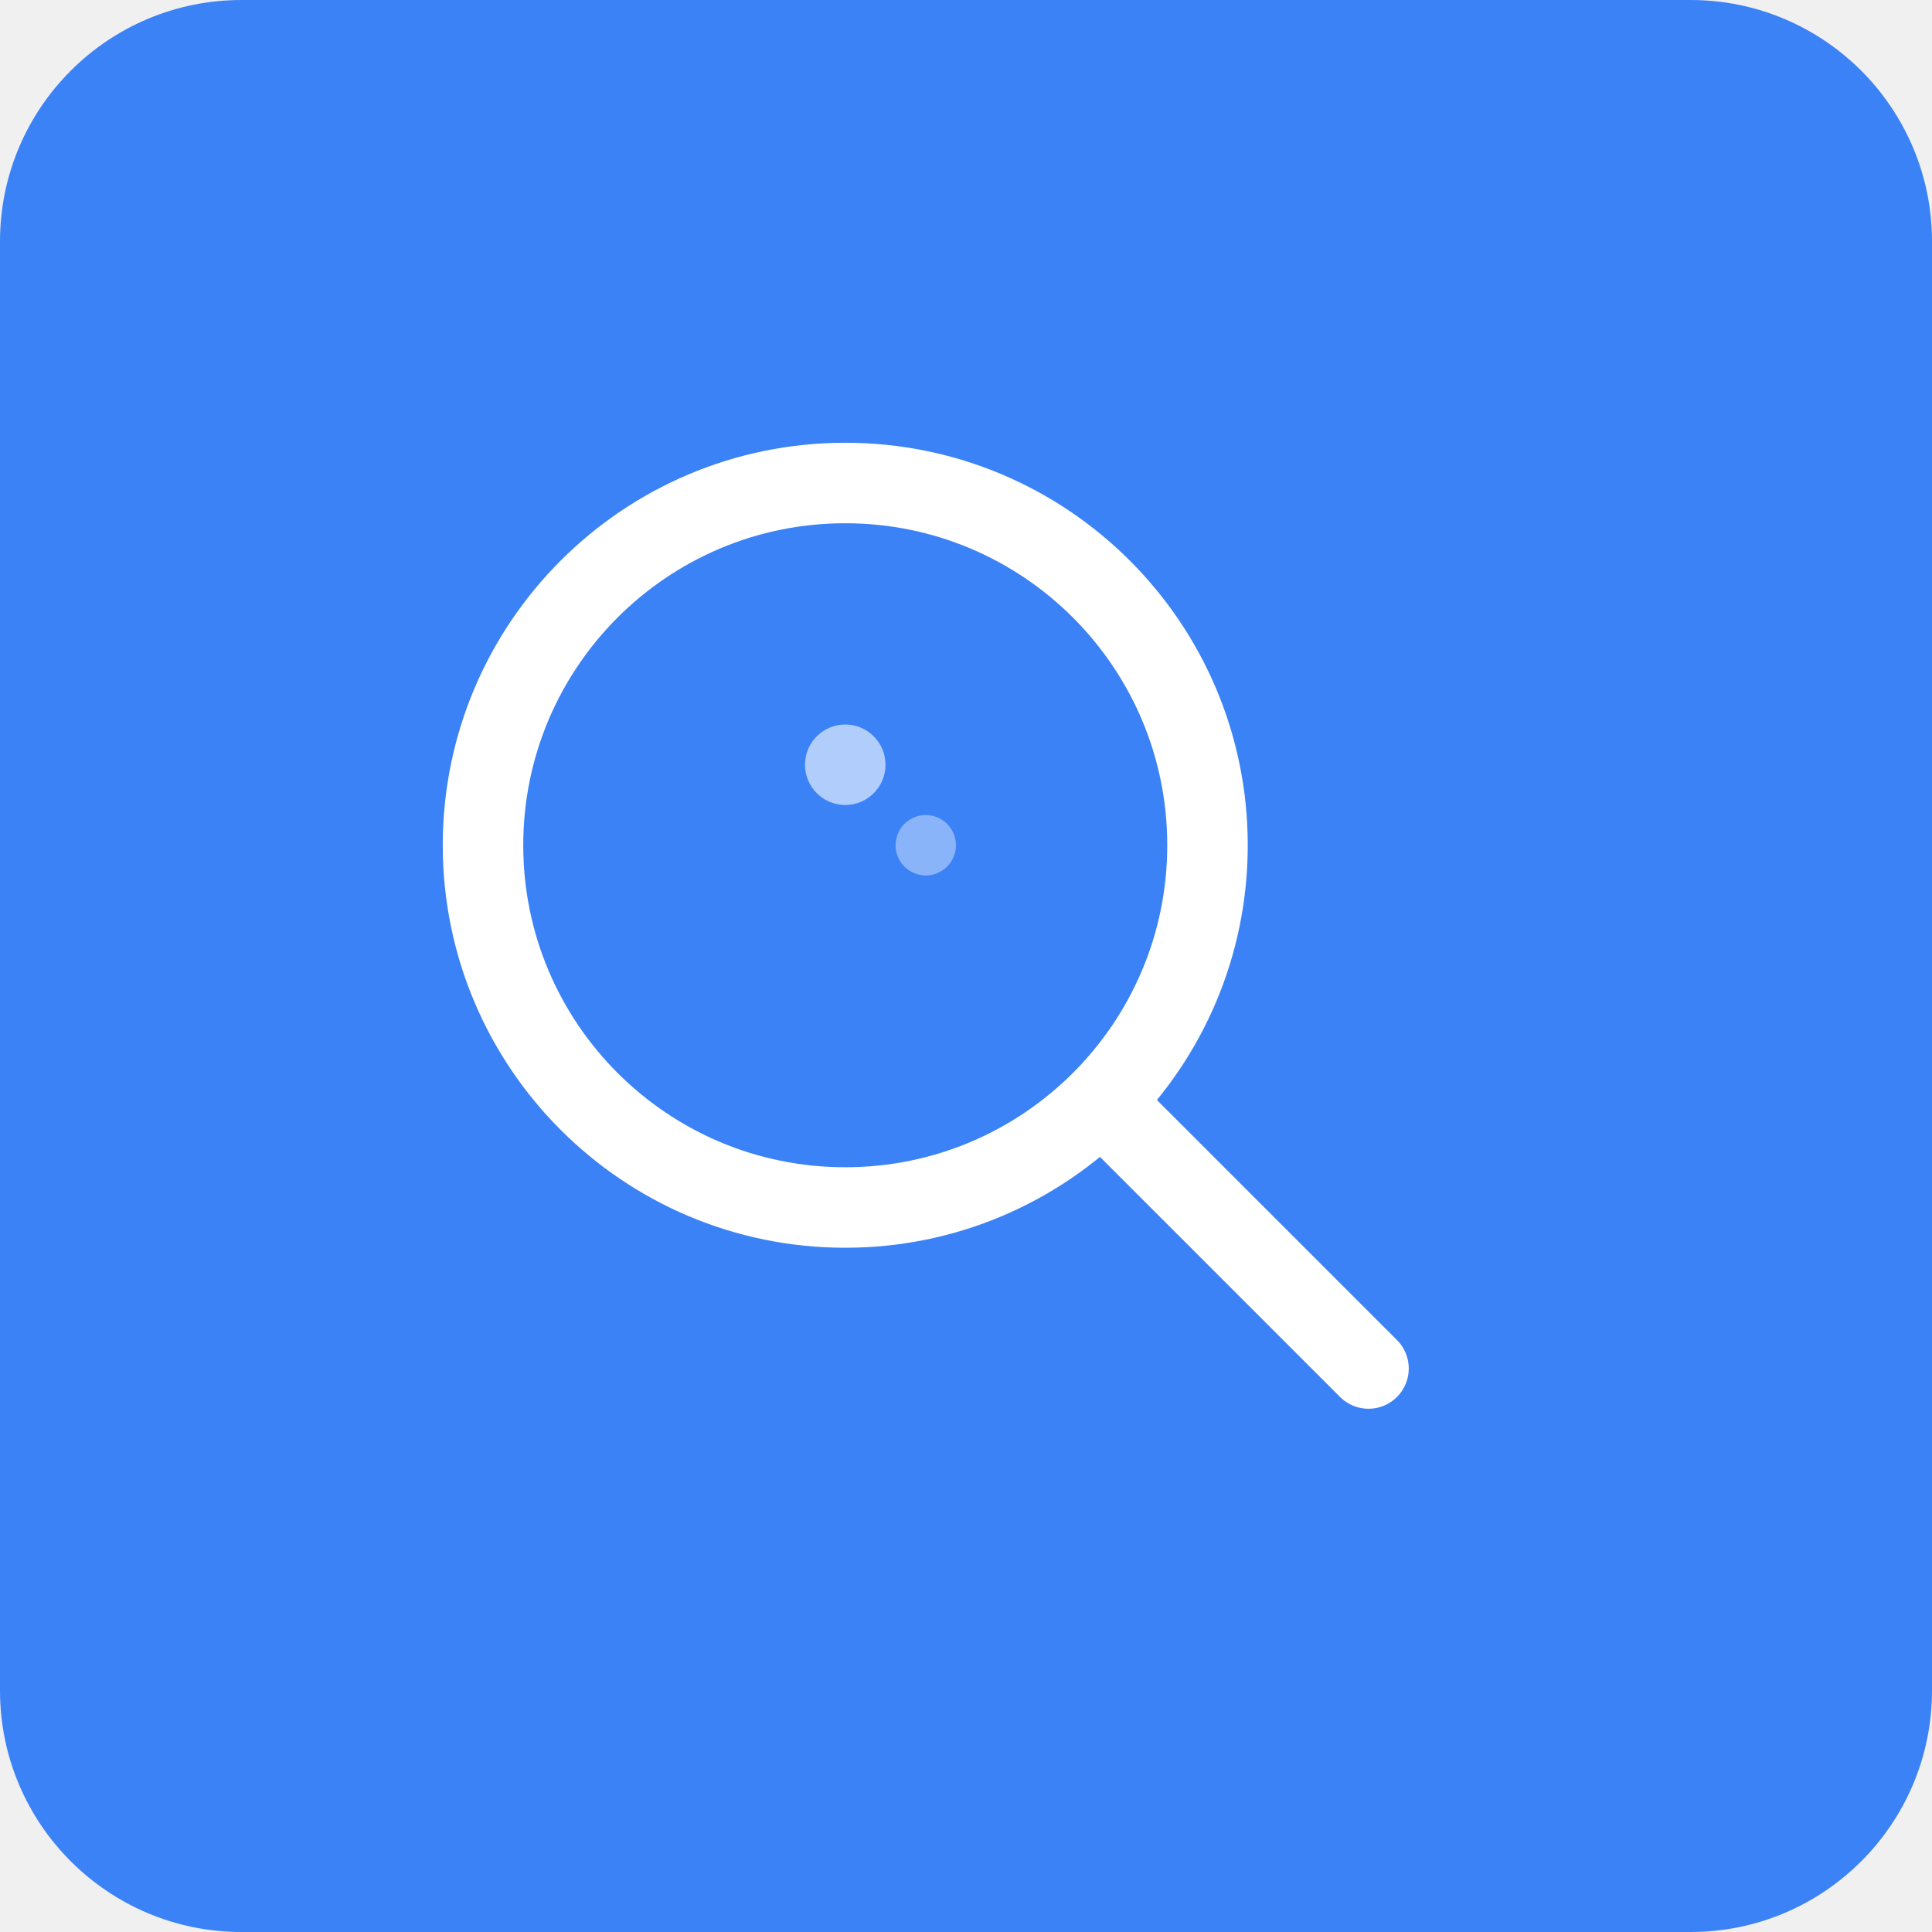
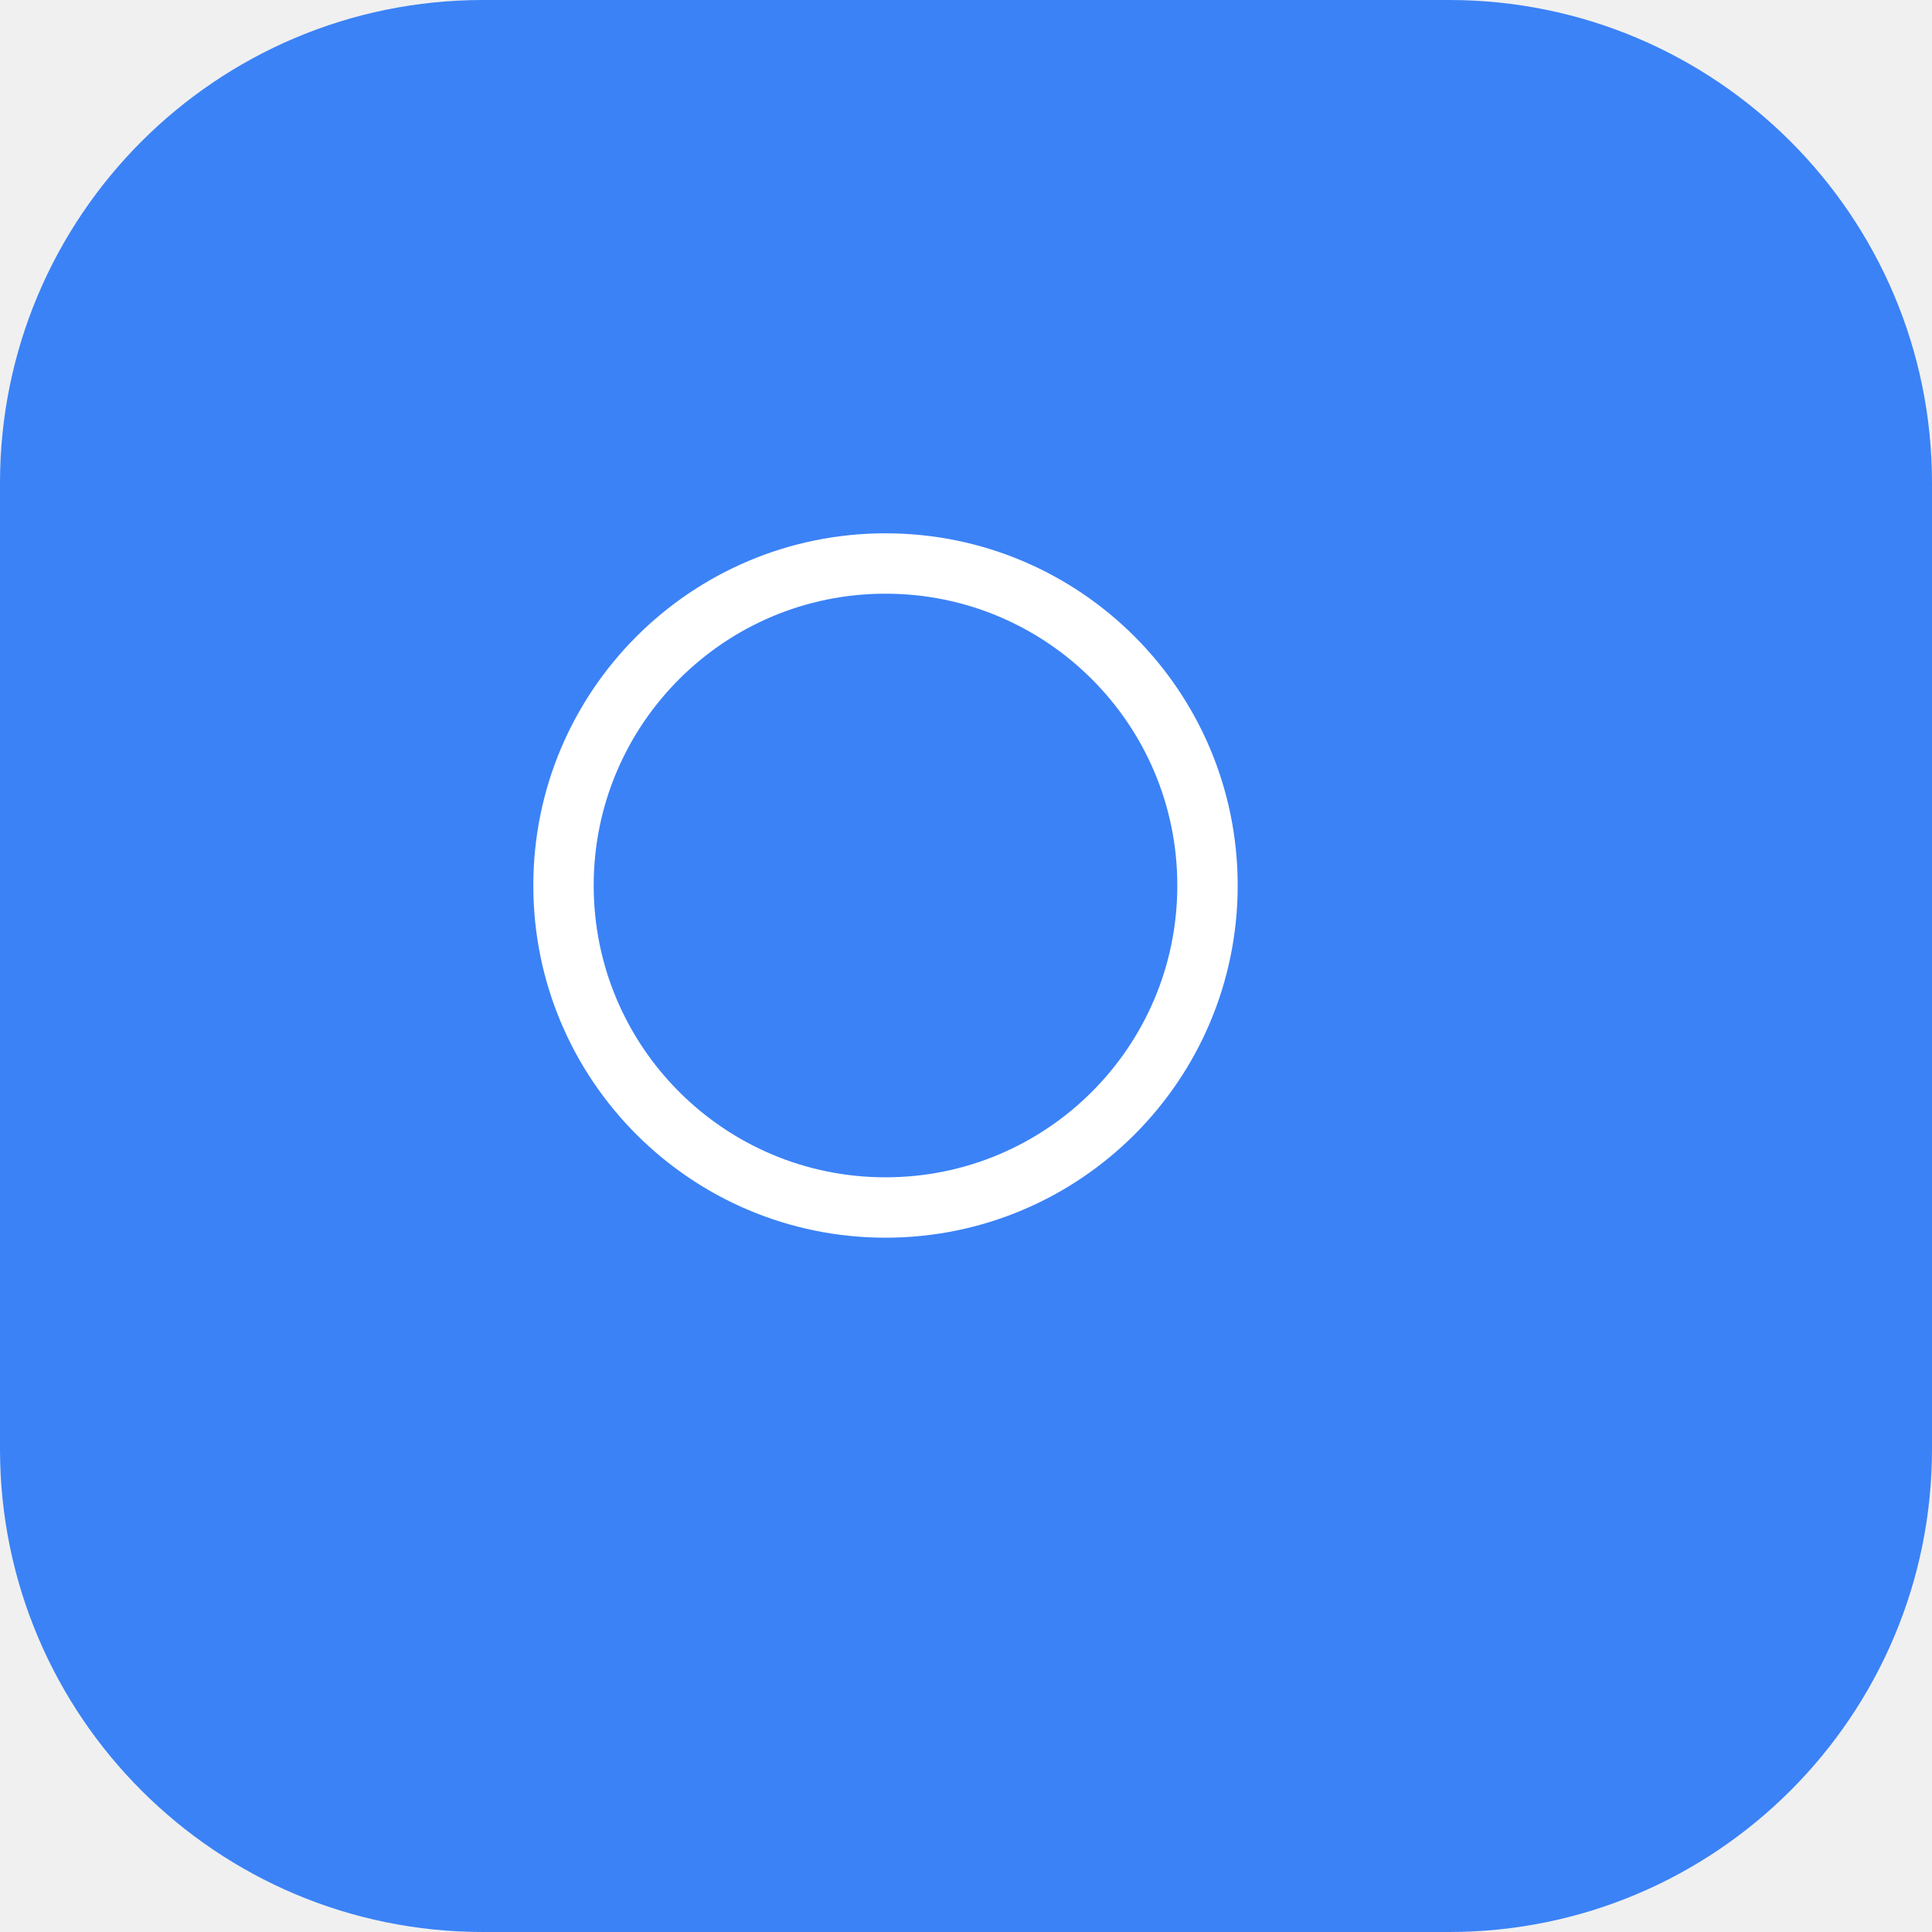
<svg xmlns="http://www.w3.org/2000/svg" width="96" height="96" viewBox="0 0 96 96">
-   <rect width="96" height="96" fill="#3b82f6" rx="12" />
-   <g transform="translate(20, 20)">
-     <circle cx="22" cy="22" r="18" stroke="white" stroke-width="4" fill="none" />
-     <path d="M36 36L48 48" stroke="white" stroke-width="4" stroke-linecap="round" />
-     <circle cx="22" cy="18" r="2" fill="white" opacity="0.6" />
-     <circle cx="26" cy="22" r="1.5" fill="white" opacity="0.4" />
+   <rect width="96" height="96" fill="#3b82f6" rx="24" />
+   <g transform="translate(24, 24)">
+     <circle cx="20" cy="20" r="16" stroke="white" stroke-width="3" fill="none" />
+     <path d="32 32L44 44" stroke="white" stroke-width="3" stroke-linecap="round" />
  </g>
</svg>
